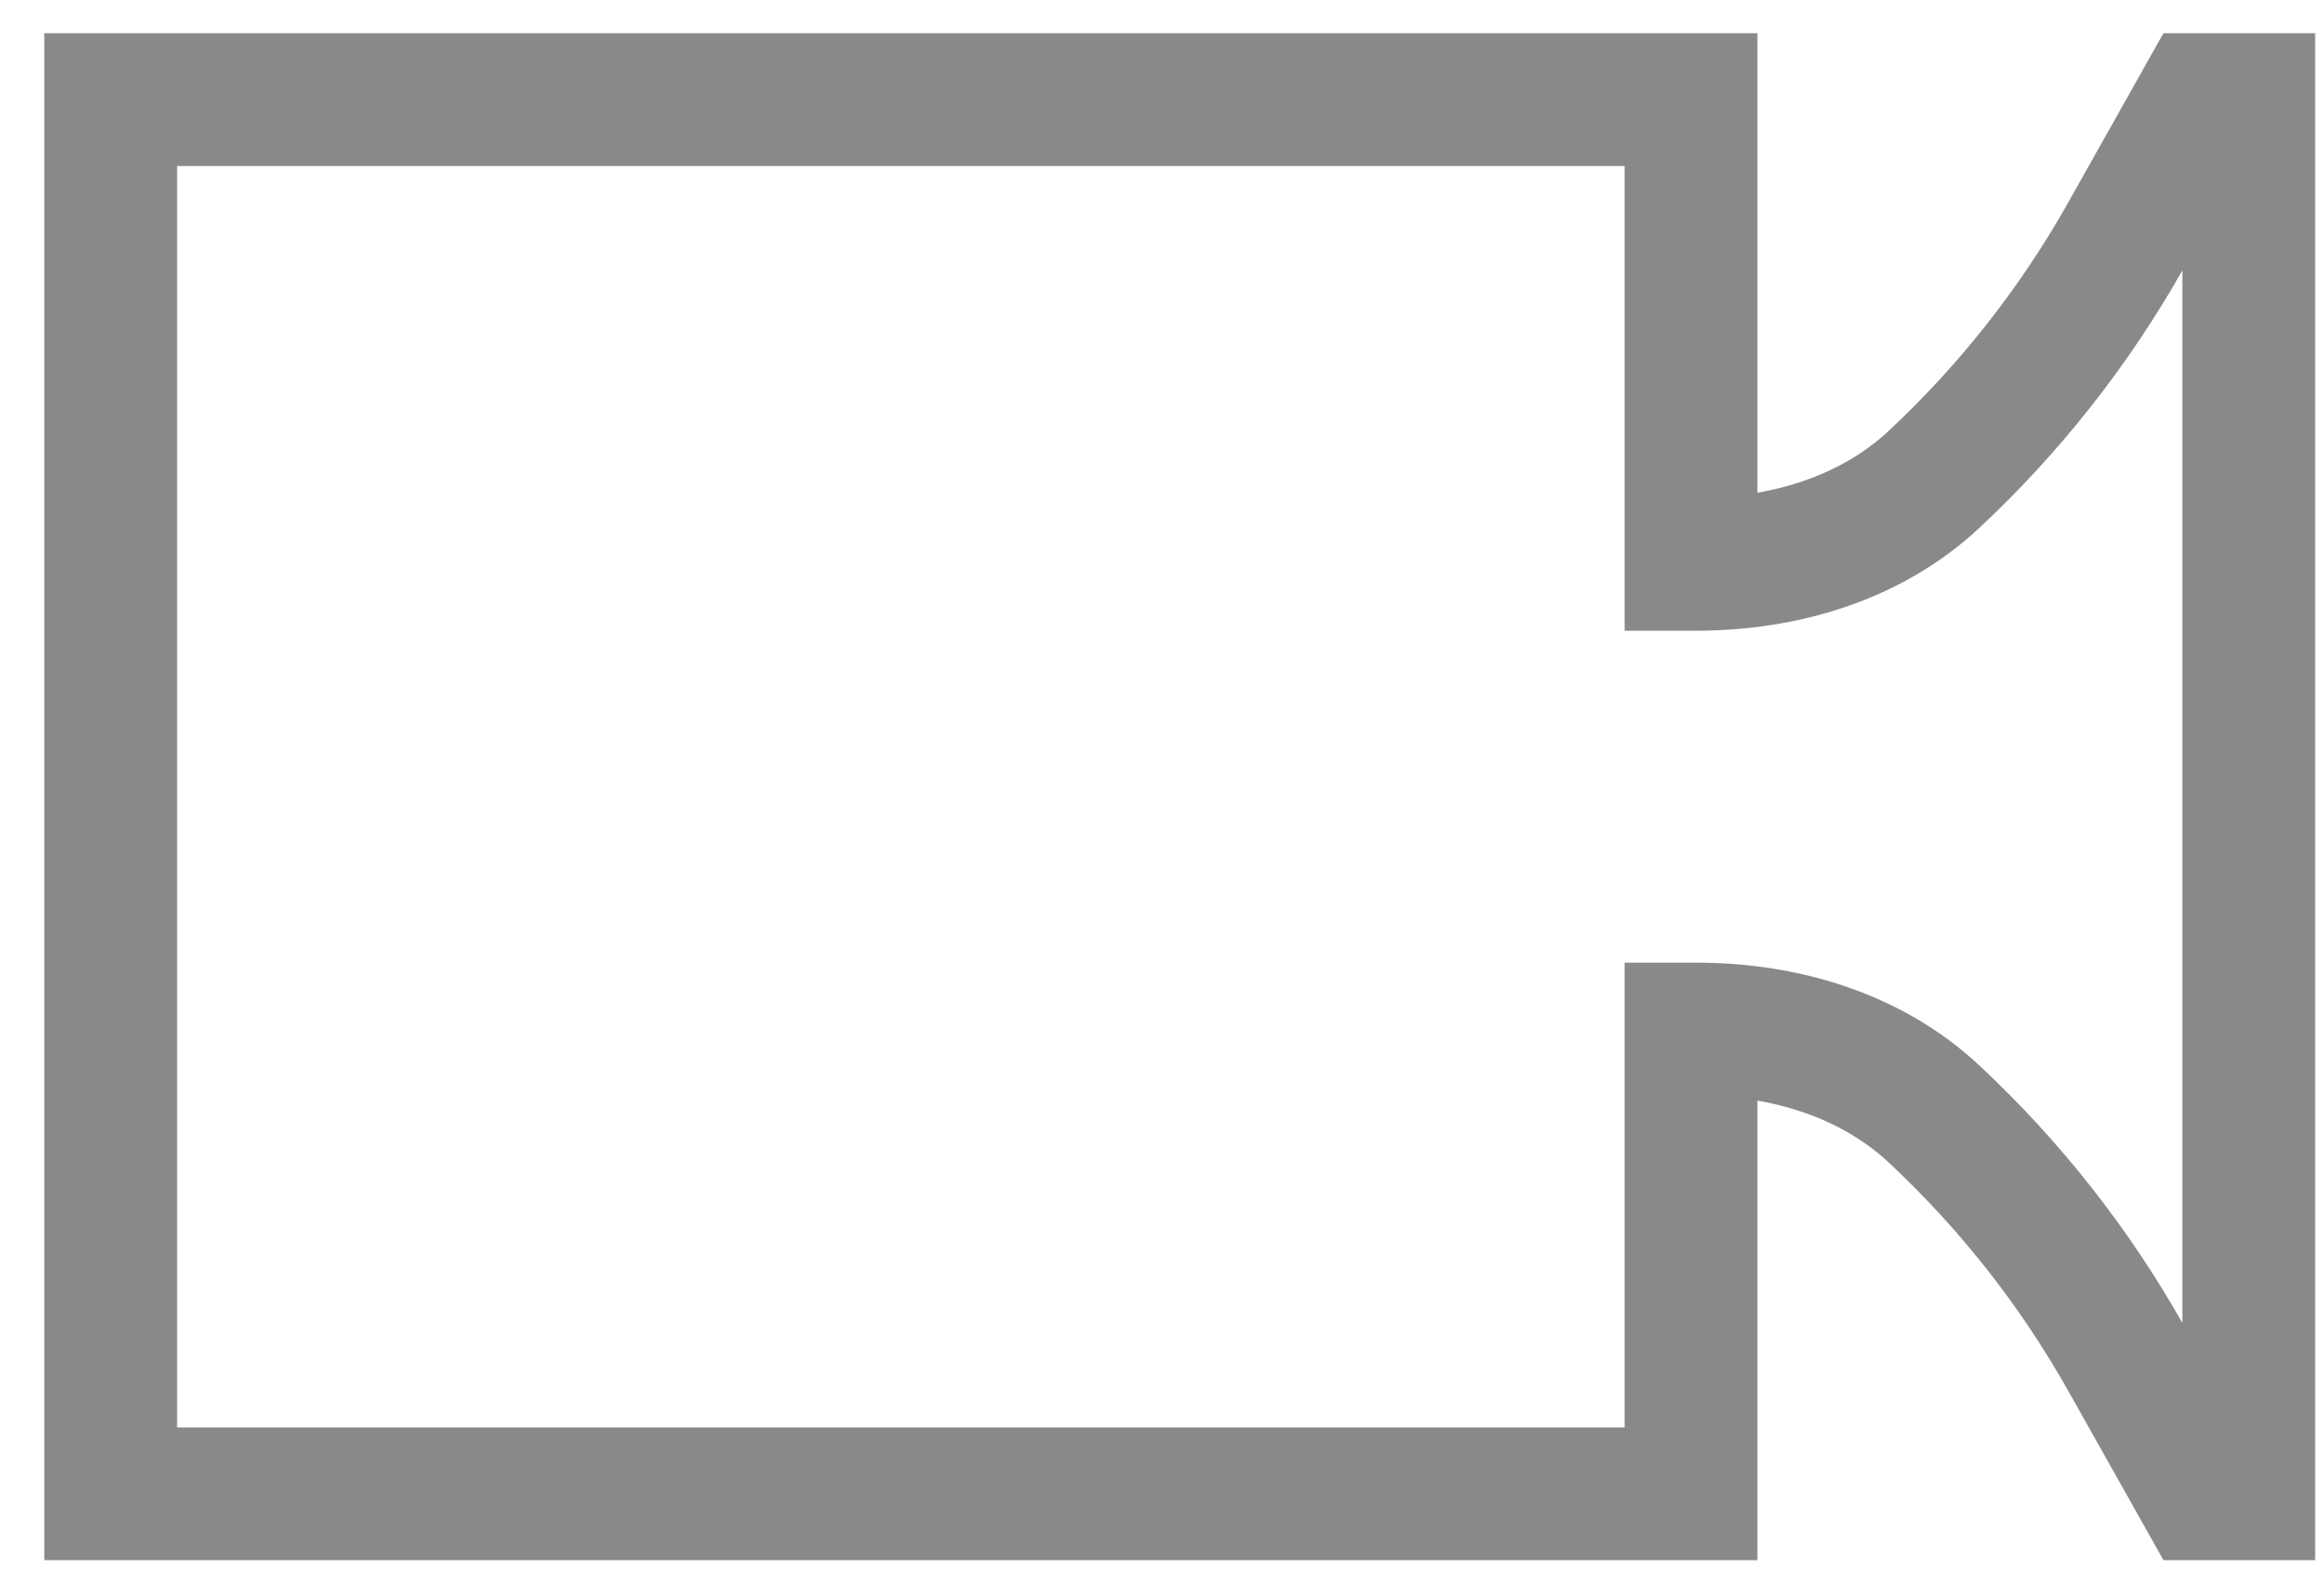
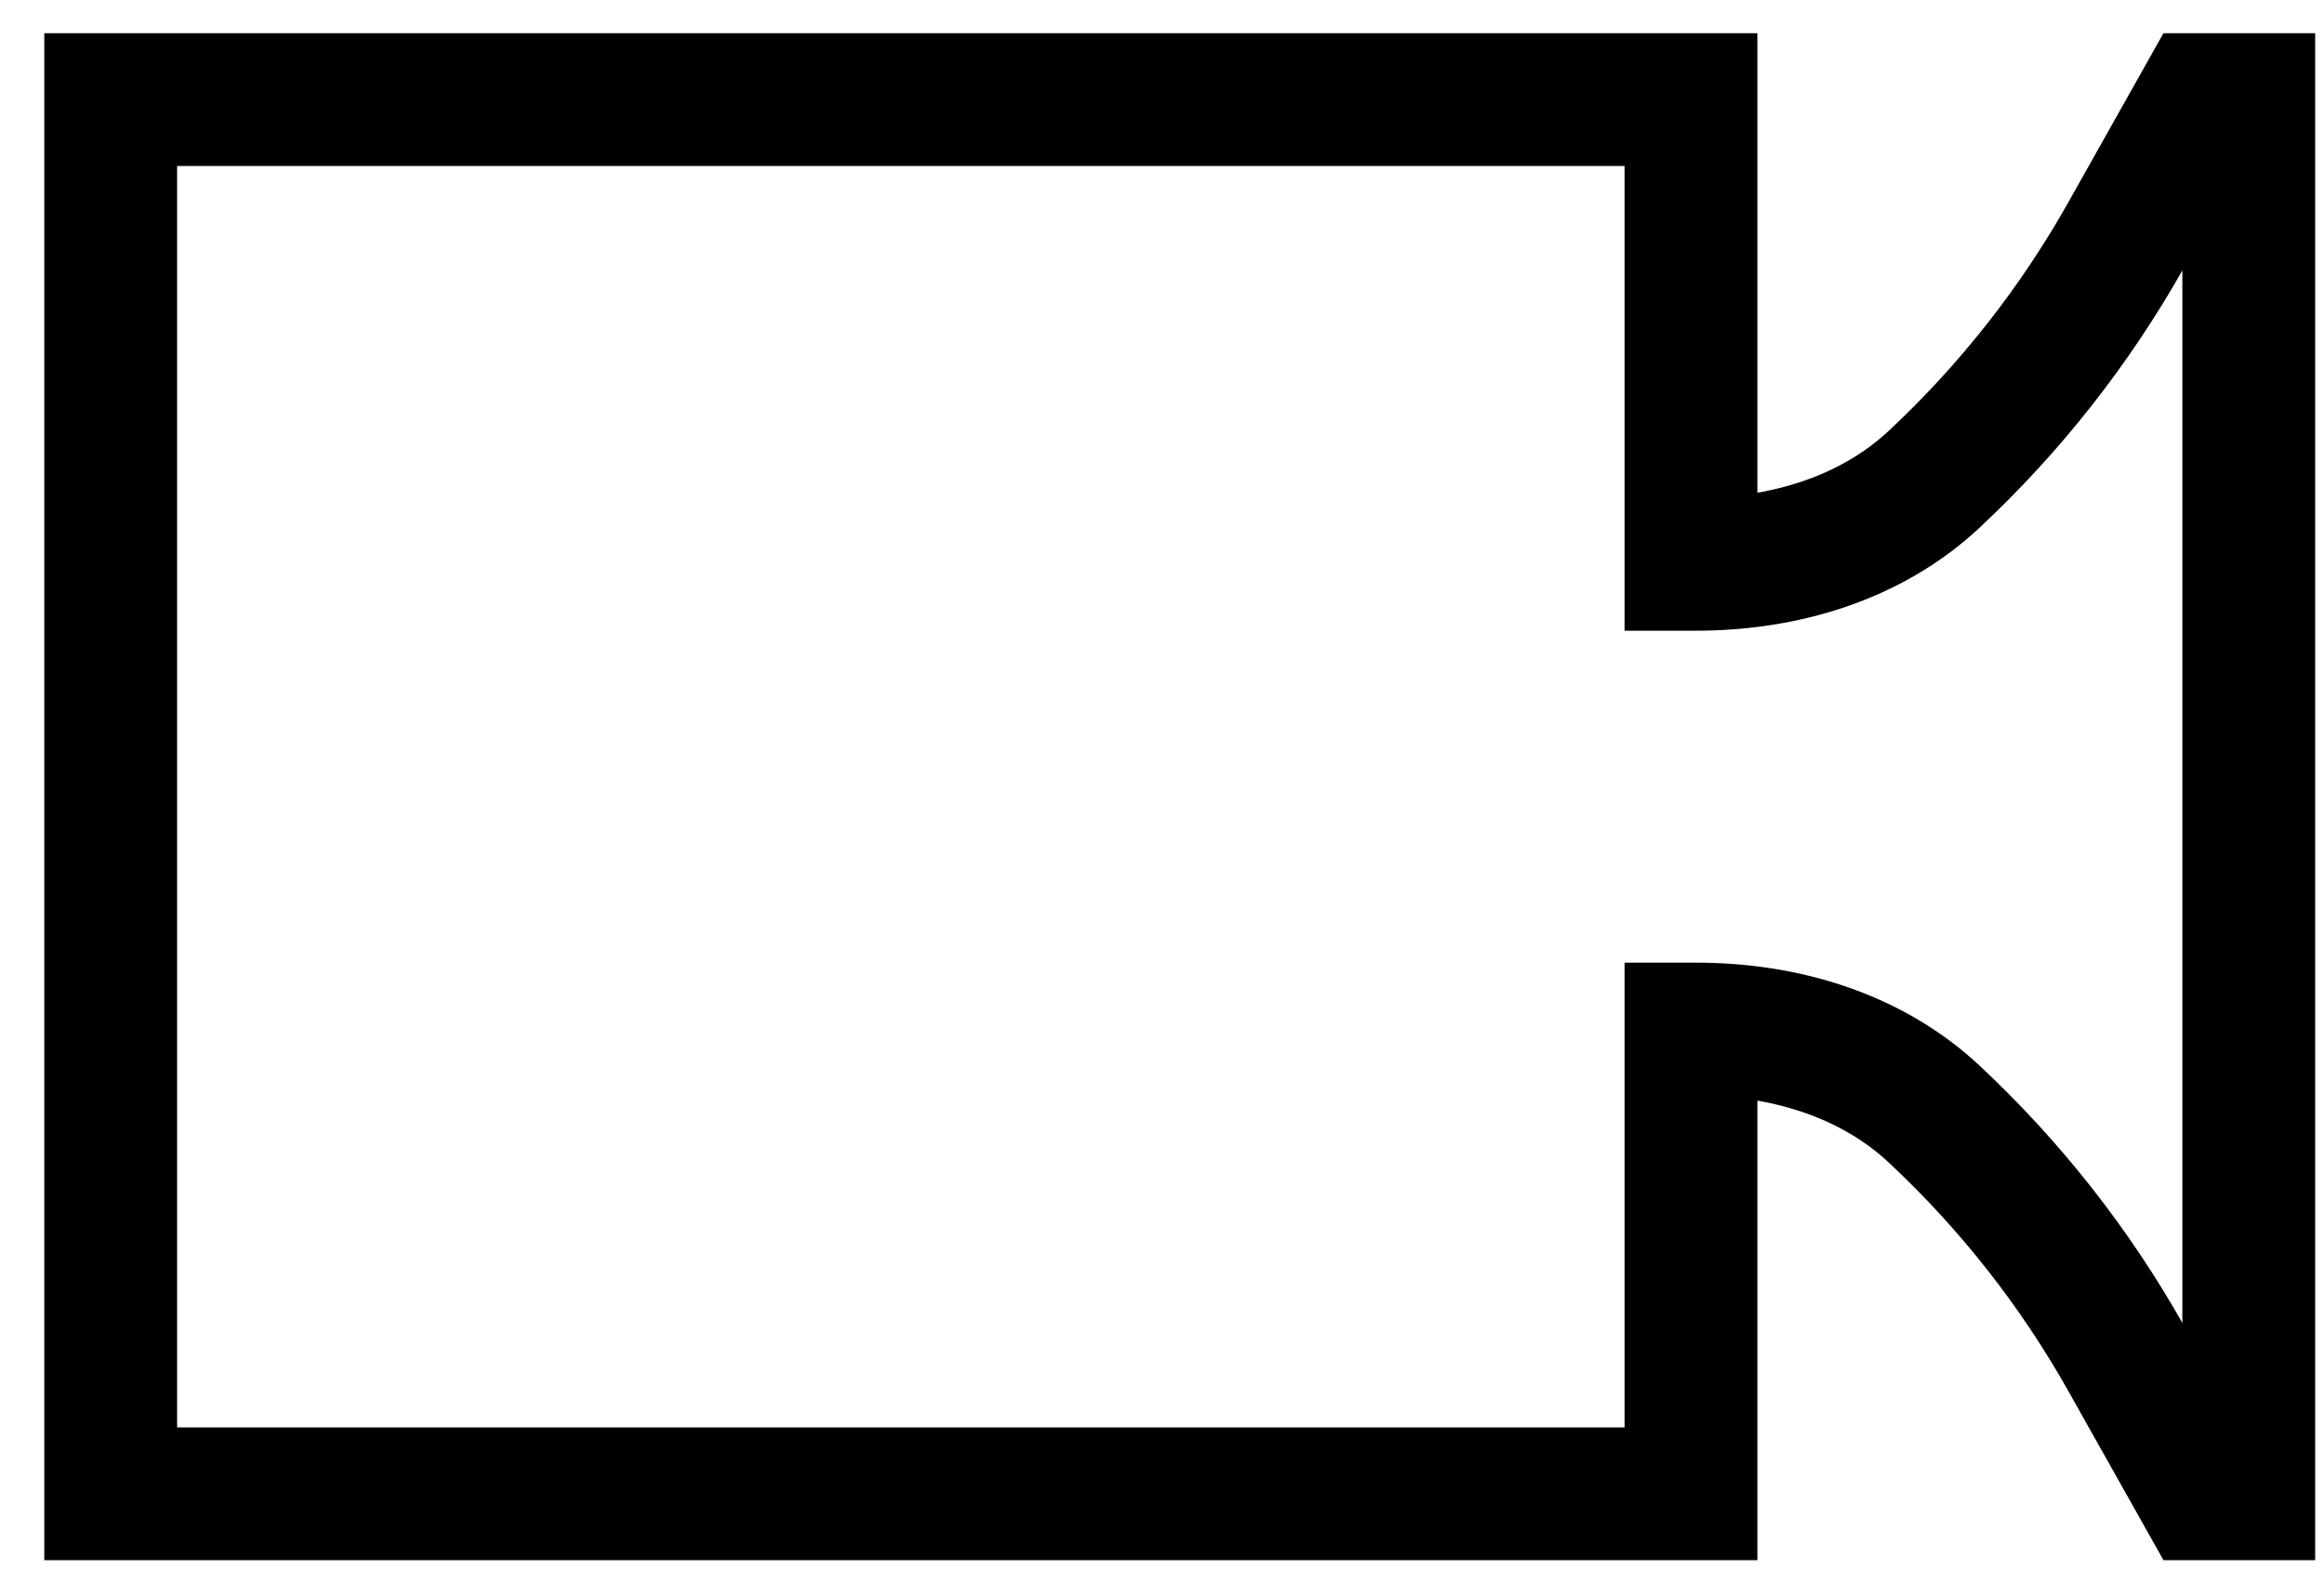
<svg xmlns="http://www.w3.org/2000/svg" width="35" height="24" viewBox="0 0 35 24" fill="none">
-   <path d="M1.667 1.5H25.467V8.5H25.542C26.859 8.5 28.17 8.116 29.131 7.217C30.271 6.151 31.246 4.915 32.018 3.543L33.167 1.5H33.867V22.5H33.167L32.018 20.457C31.246 19.085 30.271 17.849 29.131 16.783C28.17 15.884 26.859 15.5 25.542 15.5H25.467V22.5H1.667V1.5Z" stroke="#898989" stroke-width="2" />
+   <path d="M1.667 1.5H25.467V8.5H25.542C26.859 8.5 28.17 8.116 29.131 7.217C30.271 6.151 31.246 4.915 32.018 3.543L33.167 1.5H33.867V22.5H33.167L32.018 20.457C31.246 19.085 30.271 17.849 29.131 16.783C28.17 15.884 26.859 15.5 25.542 15.5H25.467V22.5H1.667V1.5Z" stroke="currentColor" stroke-width="2" />
</svg>
